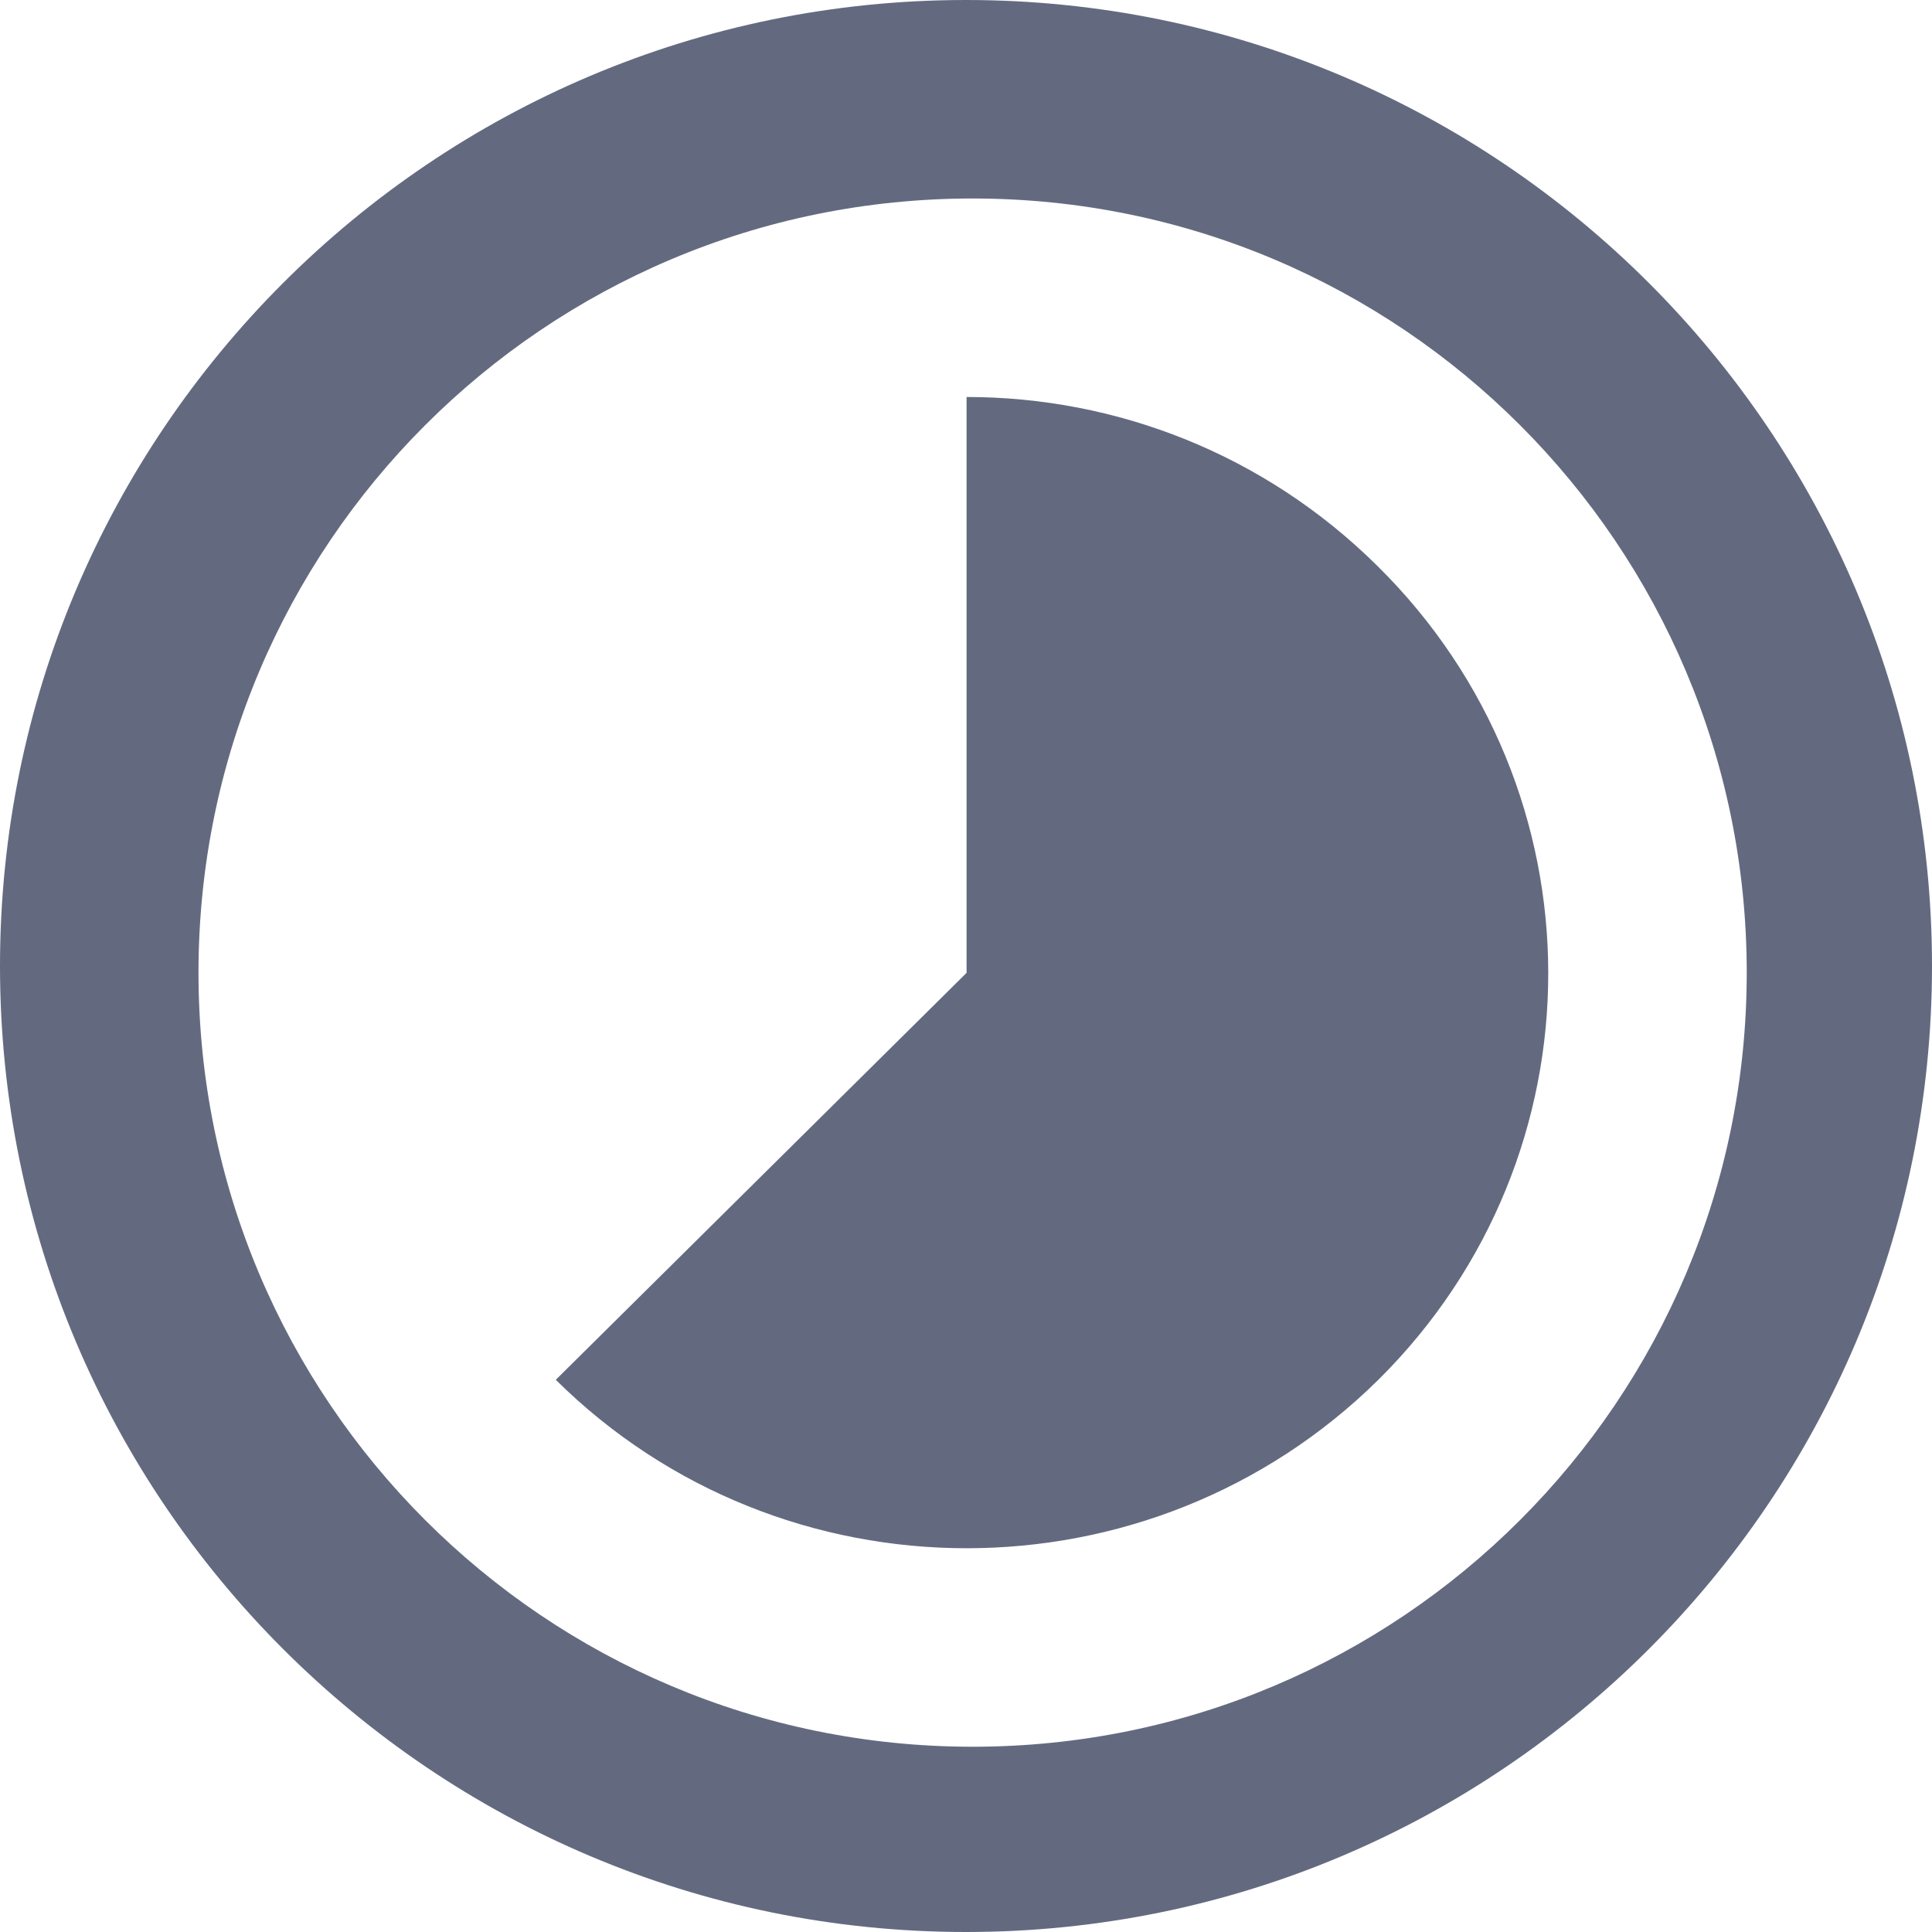
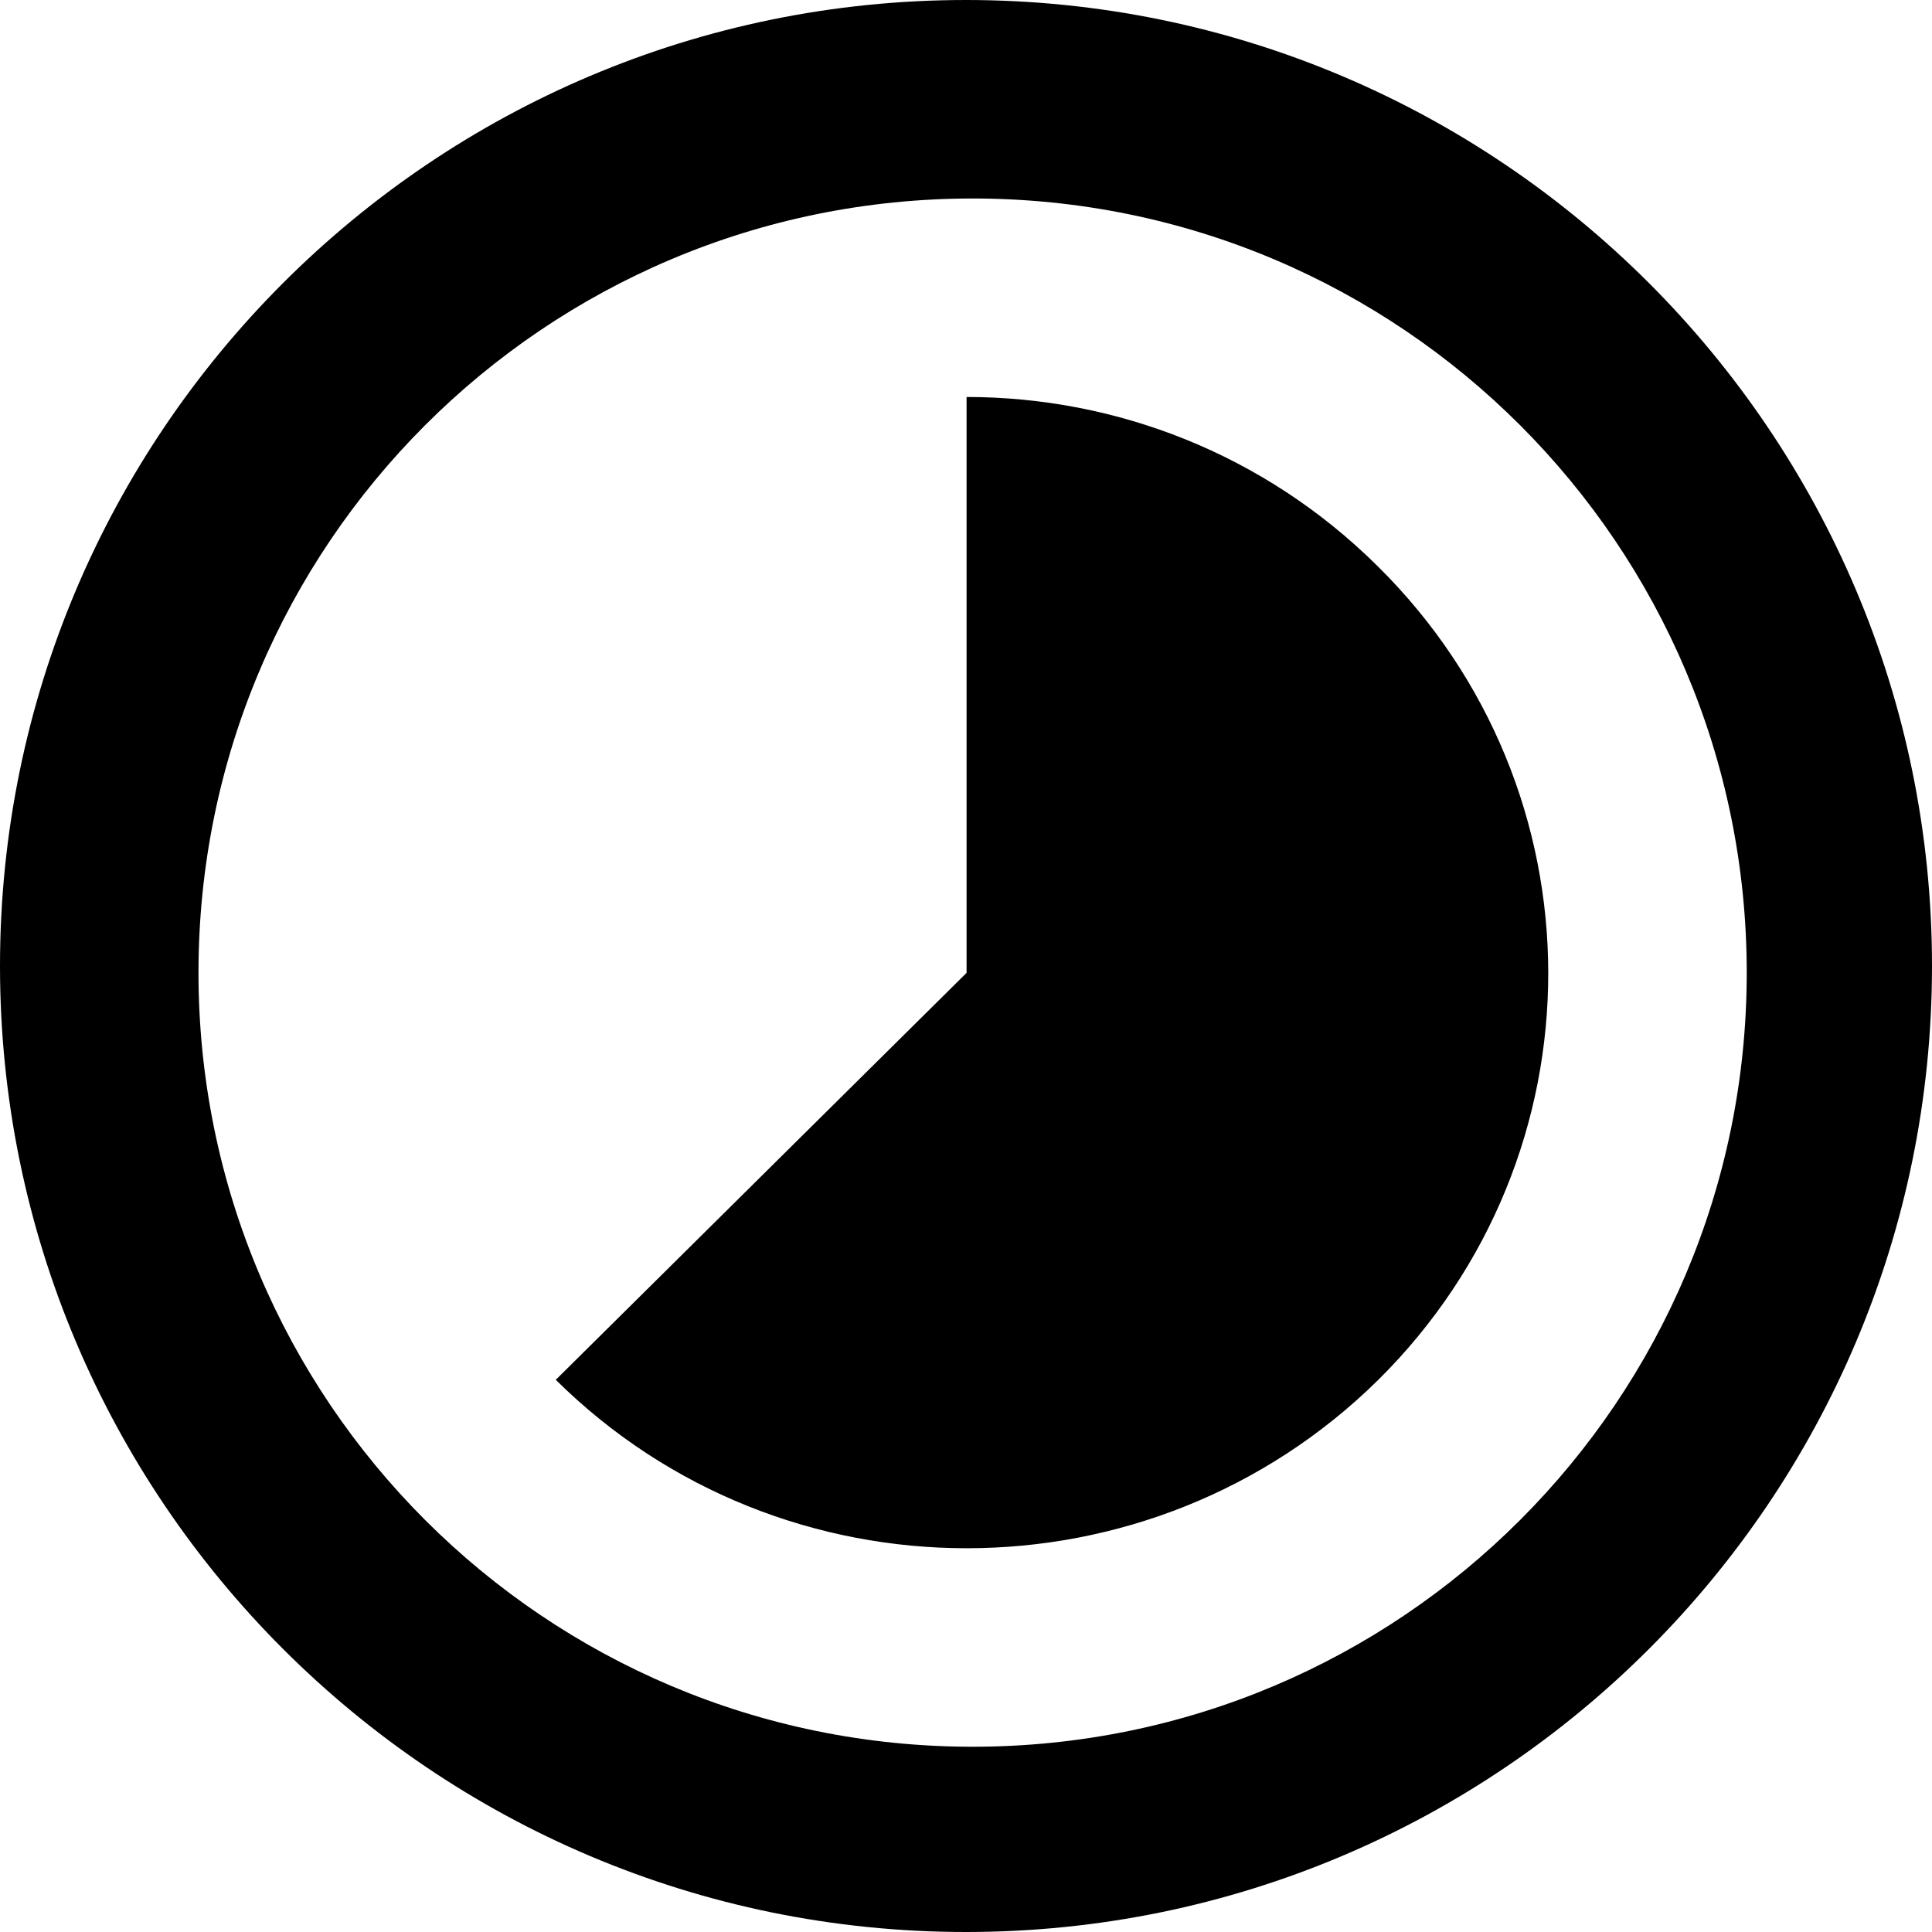
<svg xmlns="http://www.w3.org/2000/svg" width="146" height="146" viewBox="0 0 146 146">
-   <path fill="#636A80" d="M104.087,42.765 C95.52,34.279 84.318,30 73.043,30 L73.043,73.518 L42,104.271 C59.132,121.243 86.954,121.243 104.16,104.271 C121.292,87.299 121.292,59.737 104.087,42.765 Z M73,0 C32.704,0 0,32.704 0,73 C0,113.296 32.704,146 73,146 C113.296,146 146,113.296 146,73 C146,32.704 113.296,0 73,0 Z M73.5,132 C41.179,132 15,105.821 15,73.5 C15,41.179 41.179,15 73.5,15 C105.821,15 132,41.179 132,73.5 C132,105.821 105.821,132 73.5,132 Z" />
+   <path fill="currentColor" d="M104.087,42.765 C95.52,34.279 84.318,30 73.043,30 L73.043,73.518 L42,104.271 C59.132,121.243 86.954,121.243 104.16,104.271 C121.292,87.299 121.292,59.737 104.087,42.765 Z M73,0 C32.704,0 0,32.704 0,73 C0,113.296 32.704,146 73,146 C113.296,146 146,113.296 146,73 C146,32.704 113.296,0 73,0 Z M73.5,132 C41.179,132 15,105.821 15,73.5 C15,41.179 41.179,15 73.5,15 C105.821,15 132,41.179 132,73.5 C132,105.821 105.821,132 73.5,132 Z" />
</svg>
